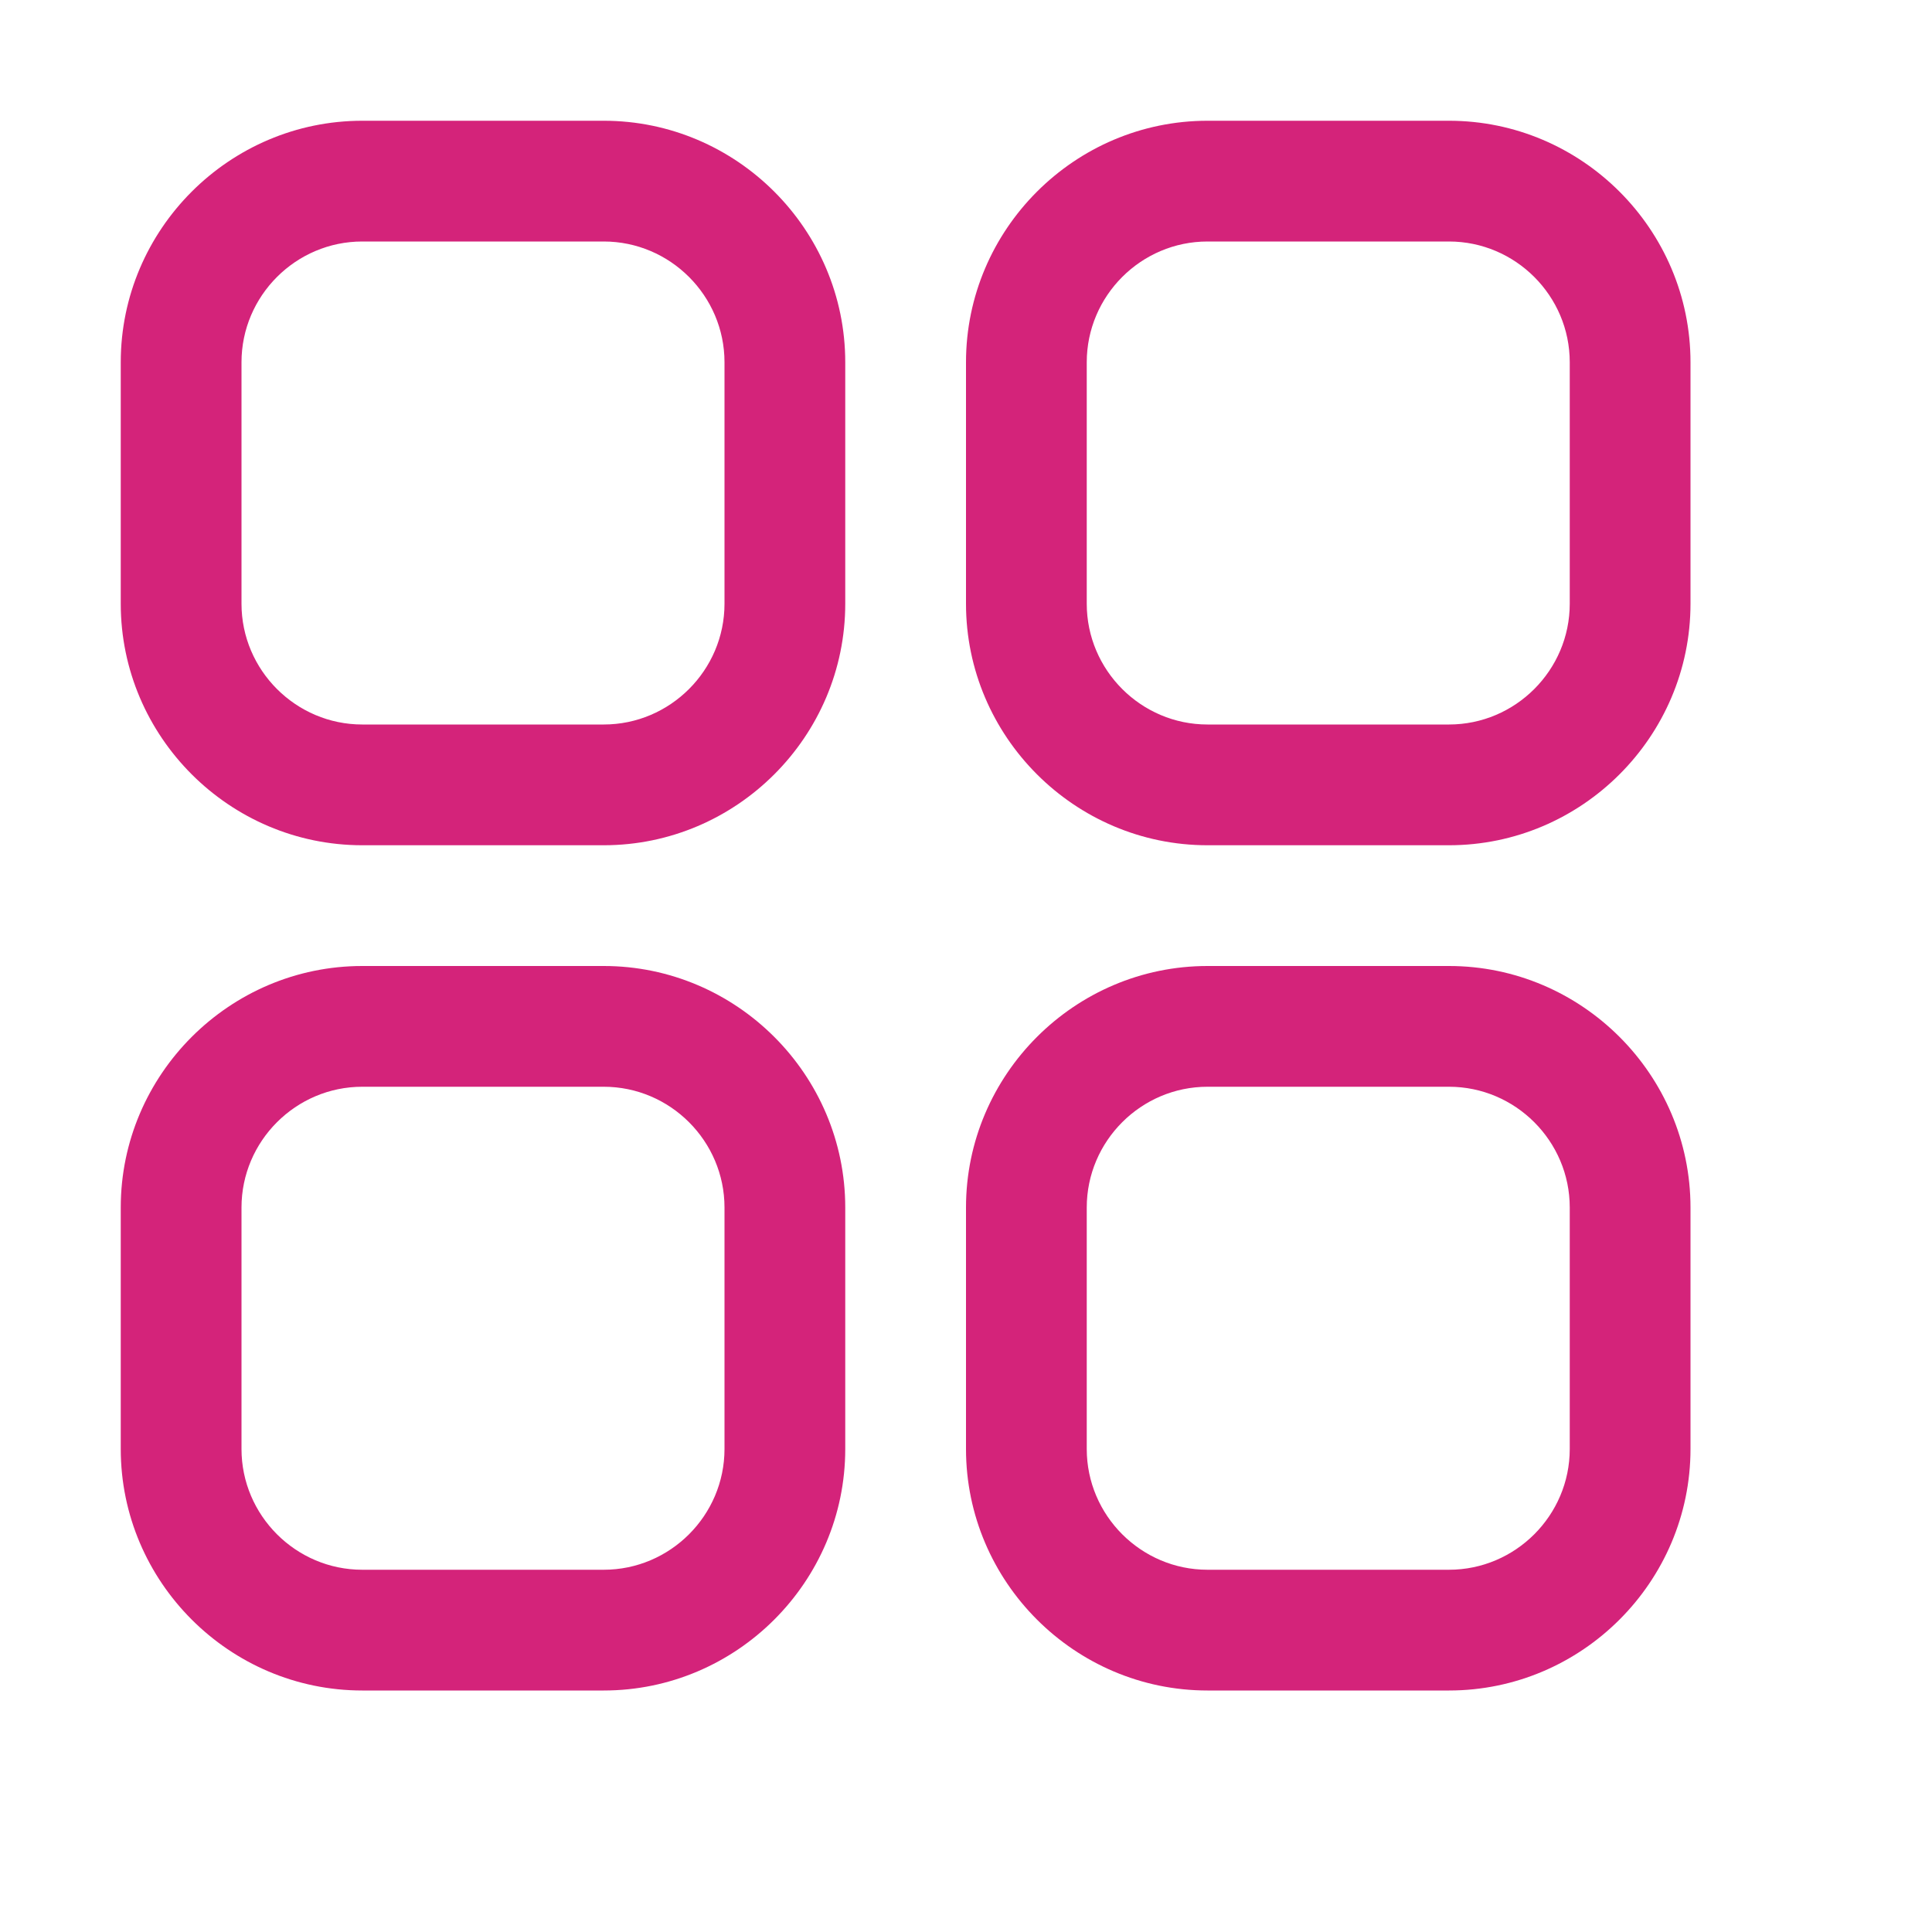
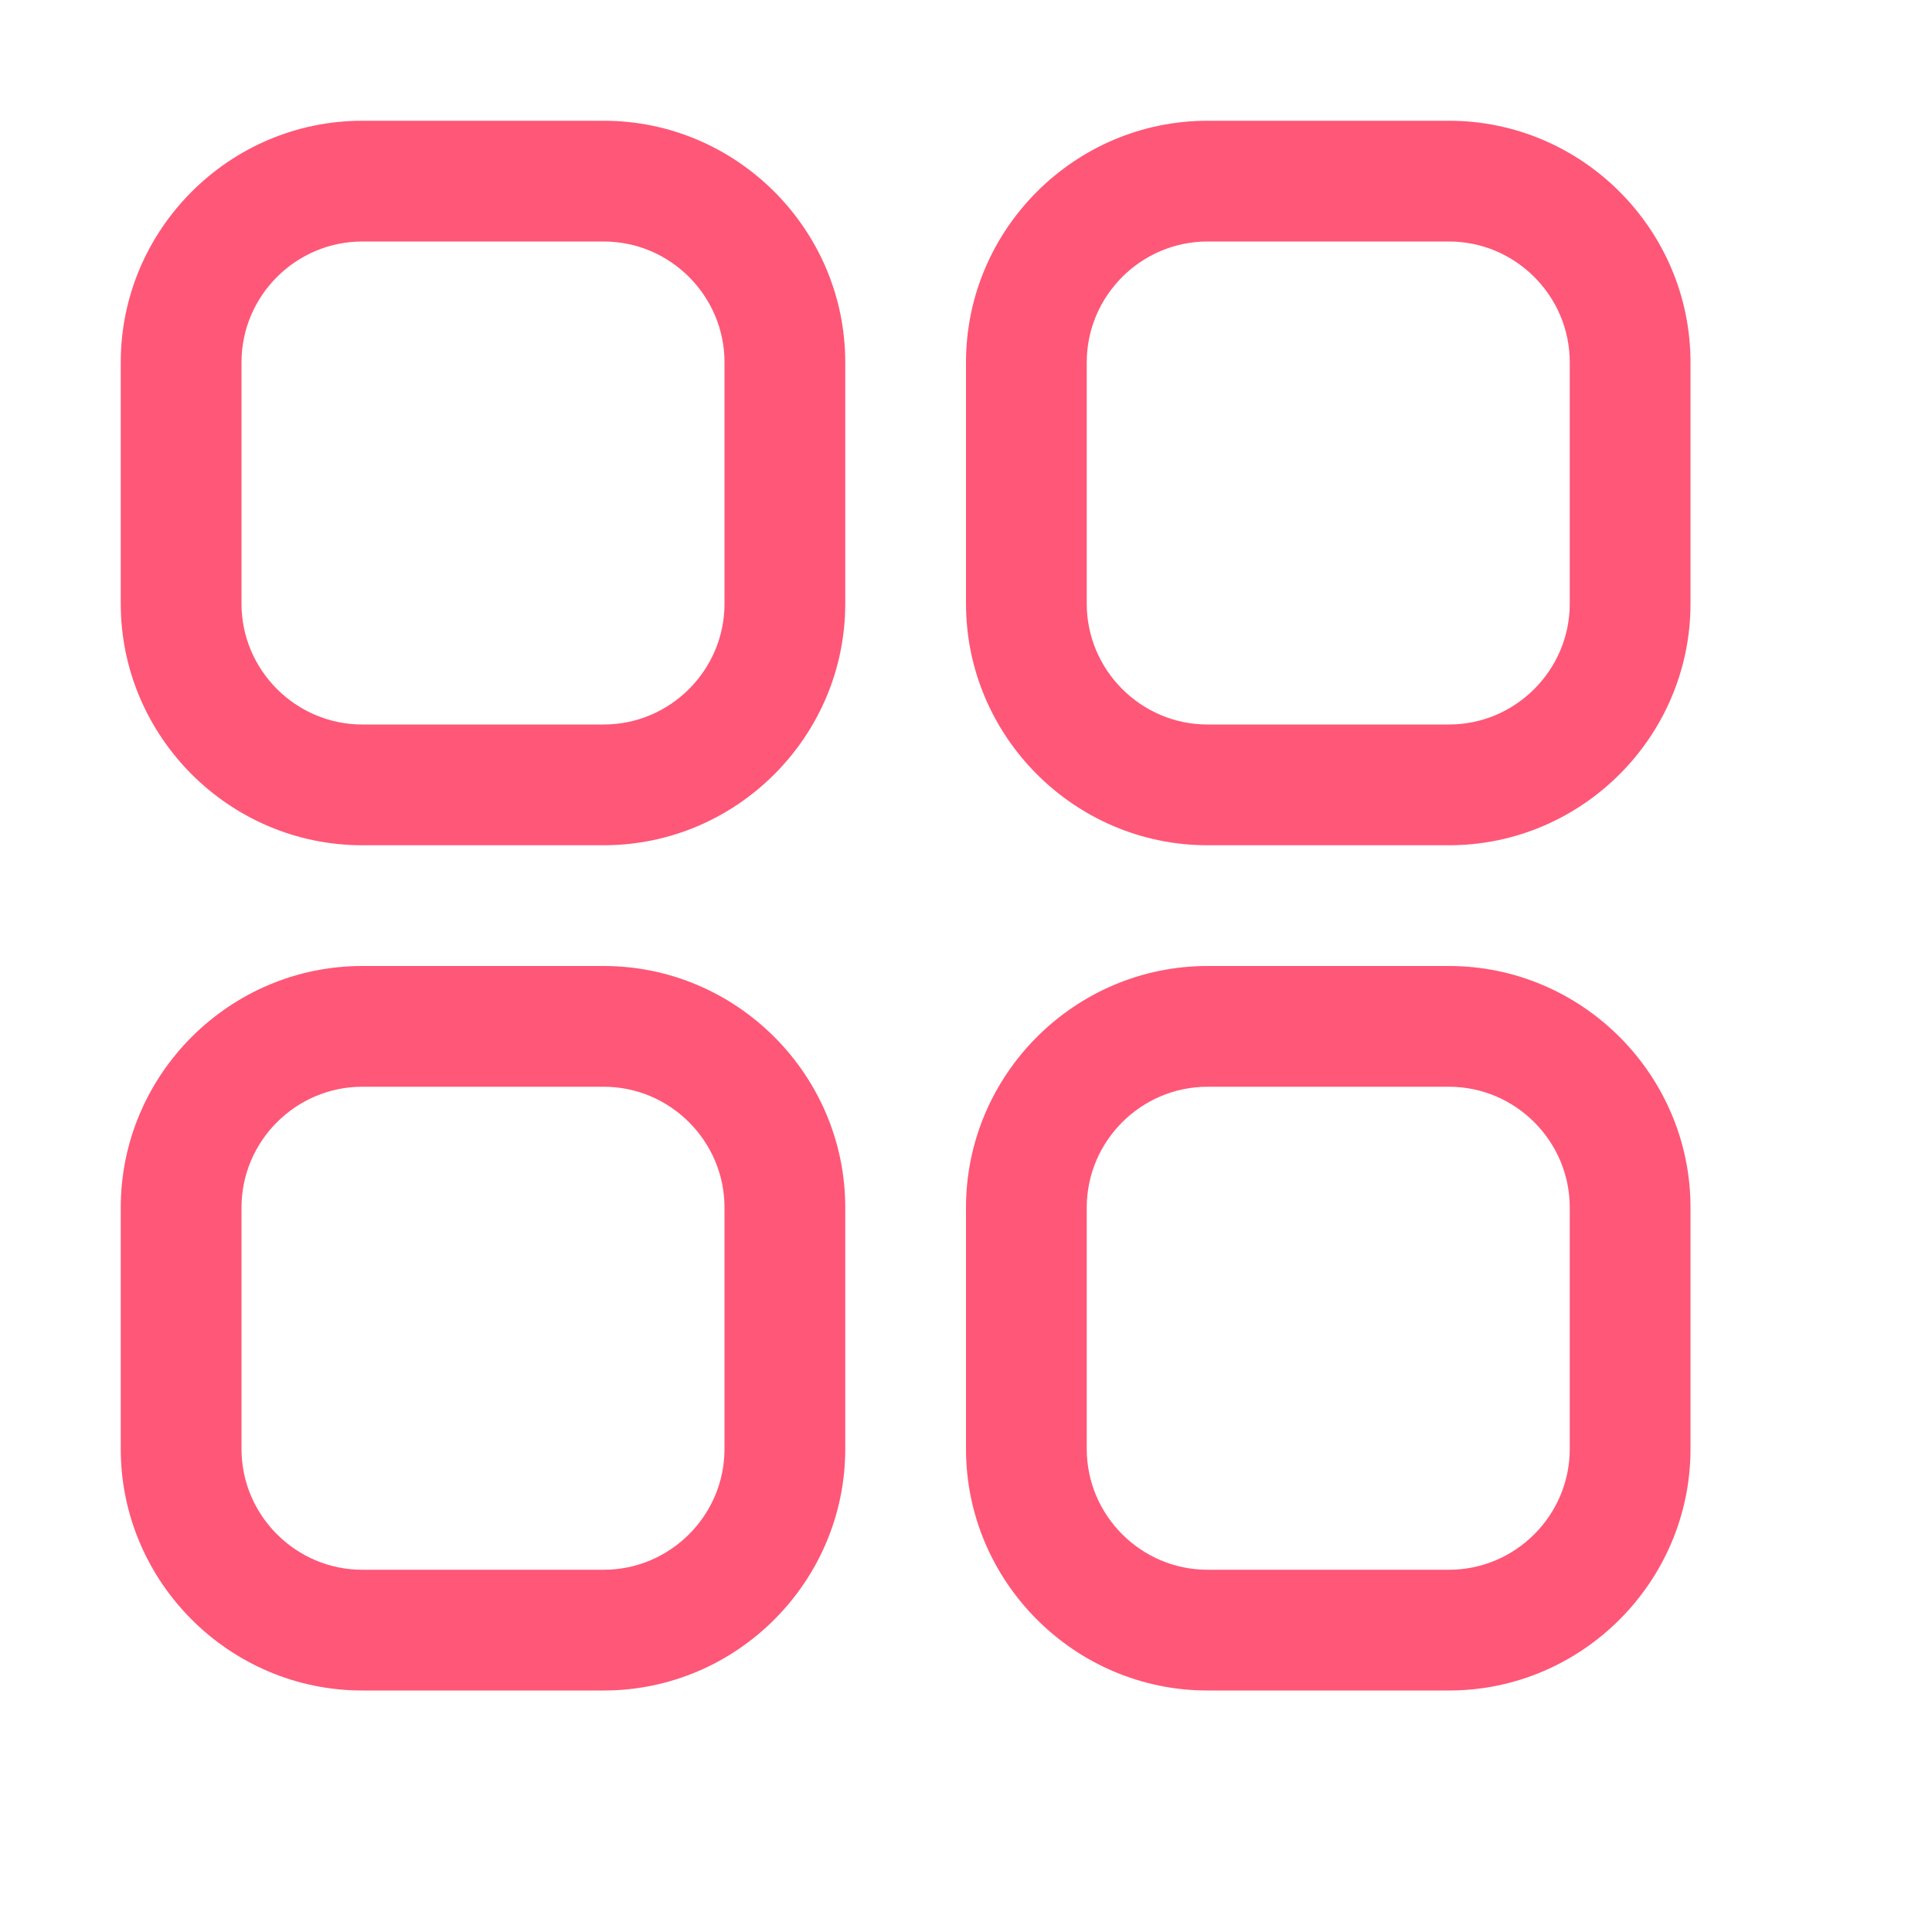
<svg xmlns="http://www.w3.org/2000/svg" class="icon" width="200px" height="200.00px" viewBox="0 0 1024 1024" version="1.1">
-   <path fill="#d4237a" d="M320 512 192 512c-70.4 0-128 57.6-128 128l0 128c0 70.4 57.6 128 128 128l128 0c70.4 0 128-57.6 128-128l0-128C448 569.6 390.4 512 320 512zM384 768c0 35.2-28.8 64-64 64L192 832c-35.2 0-64-28.8-64-64l0-128c0-35.2 28.8-64 64-64l128 0c35.2 0 64 28.8 64 64L384 768zM768 64l-128 0C569.6 64 512 121.6 512 192l0 128c0 70.4 57.6 128 128 128l128 0c70.4 0 128-57.6 128-128L896 192C896 121.6 838.4 64 768 64zM832 320c0 35.2-28.8 64-64 64l-128 0C604.8 384 576 355.2 576 320L576 192c0-35.2 28.8-64 64-64l128 0c35.2 0 64 28.8 64 64L832 320zM768 512l-128 0c-70.4 0-128 57.6-128 128l0 128c0 70.4 57.6 128 128 128l128 0c70.4 0 128-57.6 128-128l0-128C896 569.6 838.4 512 768 512zM832 768c0 35.2-28.8 64-64 64l-128 0c-35.2 0-64-28.8-64-64l0-128c0-35.2 28.8-64 64-64l128 0c35.2 0 64 28.8 64 64L832 768zM320 64 192 64C121.6 64 64 121.6 64 192l0 128c0 70.4 57.6 128 128 128l128 0c70.4 0 128-57.6 128-128L448 192C448 121.6 390.4 64 320 64zM384 320c0 35.2-28.8 64-64 64L192 384C156.8 384 128 355.2 128 320L128 192c0-35.2 28.8-64 64-64l128 0c35.2 0 64 28.8 64 64L384 320z" />
+   <path fill="#ff5777" d="M320 512 192 512c-70.4 0-128 57.6-128 128l0 128c0 70.4 57.6 128 128 128l128 0c70.4 0 128-57.6 128-128l0-128C448 569.6 390.4 512 320 512zM384 768c0 35.2-28.8 64-64 64L192 832c-35.2 0-64-28.8-64-64l0-128c0-35.2 28.8-64 64-64l128 0c35.2 0 64 28.8 64 64L384 768zM768 64l-128 0C569.6 64 512 121.6 512 192l0 128c0 70.4 57.6 128 128 128l128 0c70.4 0 128-57.6 128-128L896 192C896 121.6 838.4 64 768 64zM832 320c0 35.2-28.8 64-64 64l-128 0C604.8 384 576 355.2 576 320L576 192c0-35.2 28.8-64 64-64l128 0c35.2 0 64 28.8 64 64L832 320zM768 512l-128 0c-70.4 0-128 57.6-128 128l0 128c0 70.4 57.6 128 128 128l128 0c70.4 0 128-57.6 128-128l0-128C896 569.6 838.4 512 768 512zM832 768c0 35.2-28.8 64-64 64l-128 0c-35.2 0-64-28.8-64-64l0-128c0-35.2 28.8-64 64-64l128 0c35.2 0 64 28.8 64 64L832 768zM320 64 192 64C121.6 64 64 121.6 64 192l0 128c0 70.4 57.6 128 128 128l128 0c70.4 0 128-57.6 128-128L448 192C448 121.6 390.4 64 320 64zM384 320c0 35.2-28.8 64-64 64L192 384C156.8 384 128 355.2 128 320L128 192c0-35.2 28.8-64 64-64l128 0c35.2 0 64 28.8 64 64L384 320z" />
</svg>
